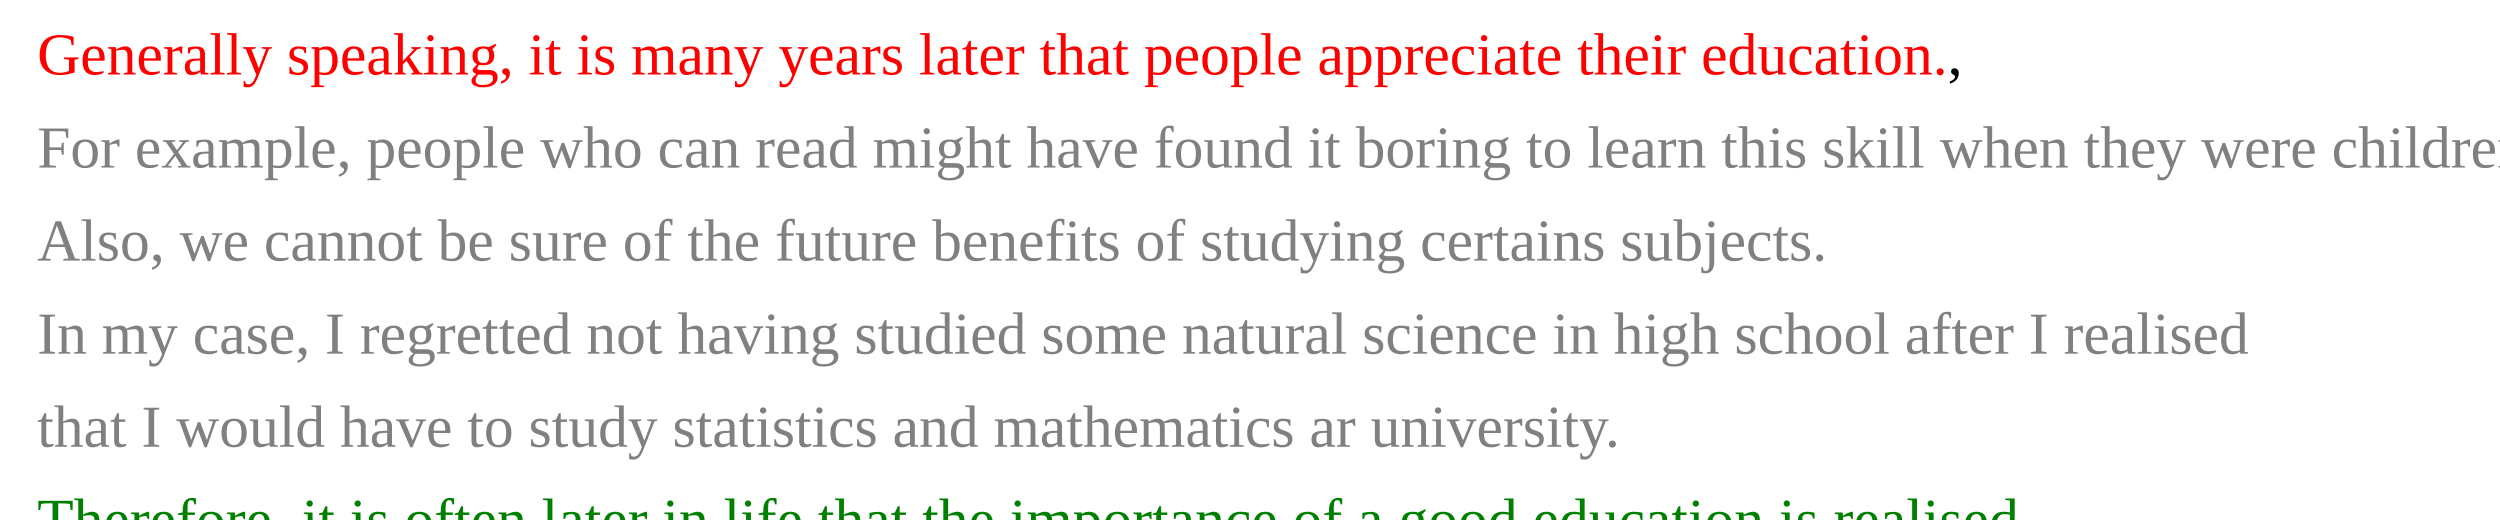
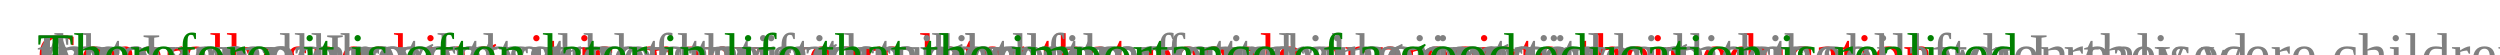
<svg xmlns="http://www.w3.org/2000/svg" version="1.1">
  <text font-size="16" x="10" y="20" width="750px" height="150px">
    <tspan fill="red">Generally speaking, it is many years later that people appreciate their education.</tspan>,
-             <tspan fill="gray" x="10" dy="25">For example, people who can read might have found it boring to learn this skill when they were children. </tspan>
-     <tspan fill="gray" x="10" dy="25">Also, we cannot be sure of the future benefits of studying certains subjects. </tspan>
-     <tspan fill="gray" x="10" dy="25">In my case, I regretted not having studied some natural science in high school after I realised</tspan>
-     <tspan fill="gray" x="10" dy="25">that I would have to study statistics and mathematics ar university.</tspan>
-     <tspan fill="green" x="10" dy="25">Therefore, it is often later in life that the importance of a good education is realised.</tspan>
+             <tspan fill="gray" x="10">For example, people who can read might have found it boring to learn this skill when they were children. </tspan>
+     <tspan fill="gray" x="10">Also, we cannot be sure of the future benefits of studying certains subjects. </tspan>
+     <tspan fill="gray" x="10">In my case, I regretted not having studied some natural science in high school after I realised</tspan>
+     <tspan fill="gray" x="10">that I would have to study statistics and mathematics ar university.</tspan>
+     <tspan fill="green" x="10">Therefore, it is often later in life that the importance of a good education is realised.</tspan>
  </text>
</svg>
